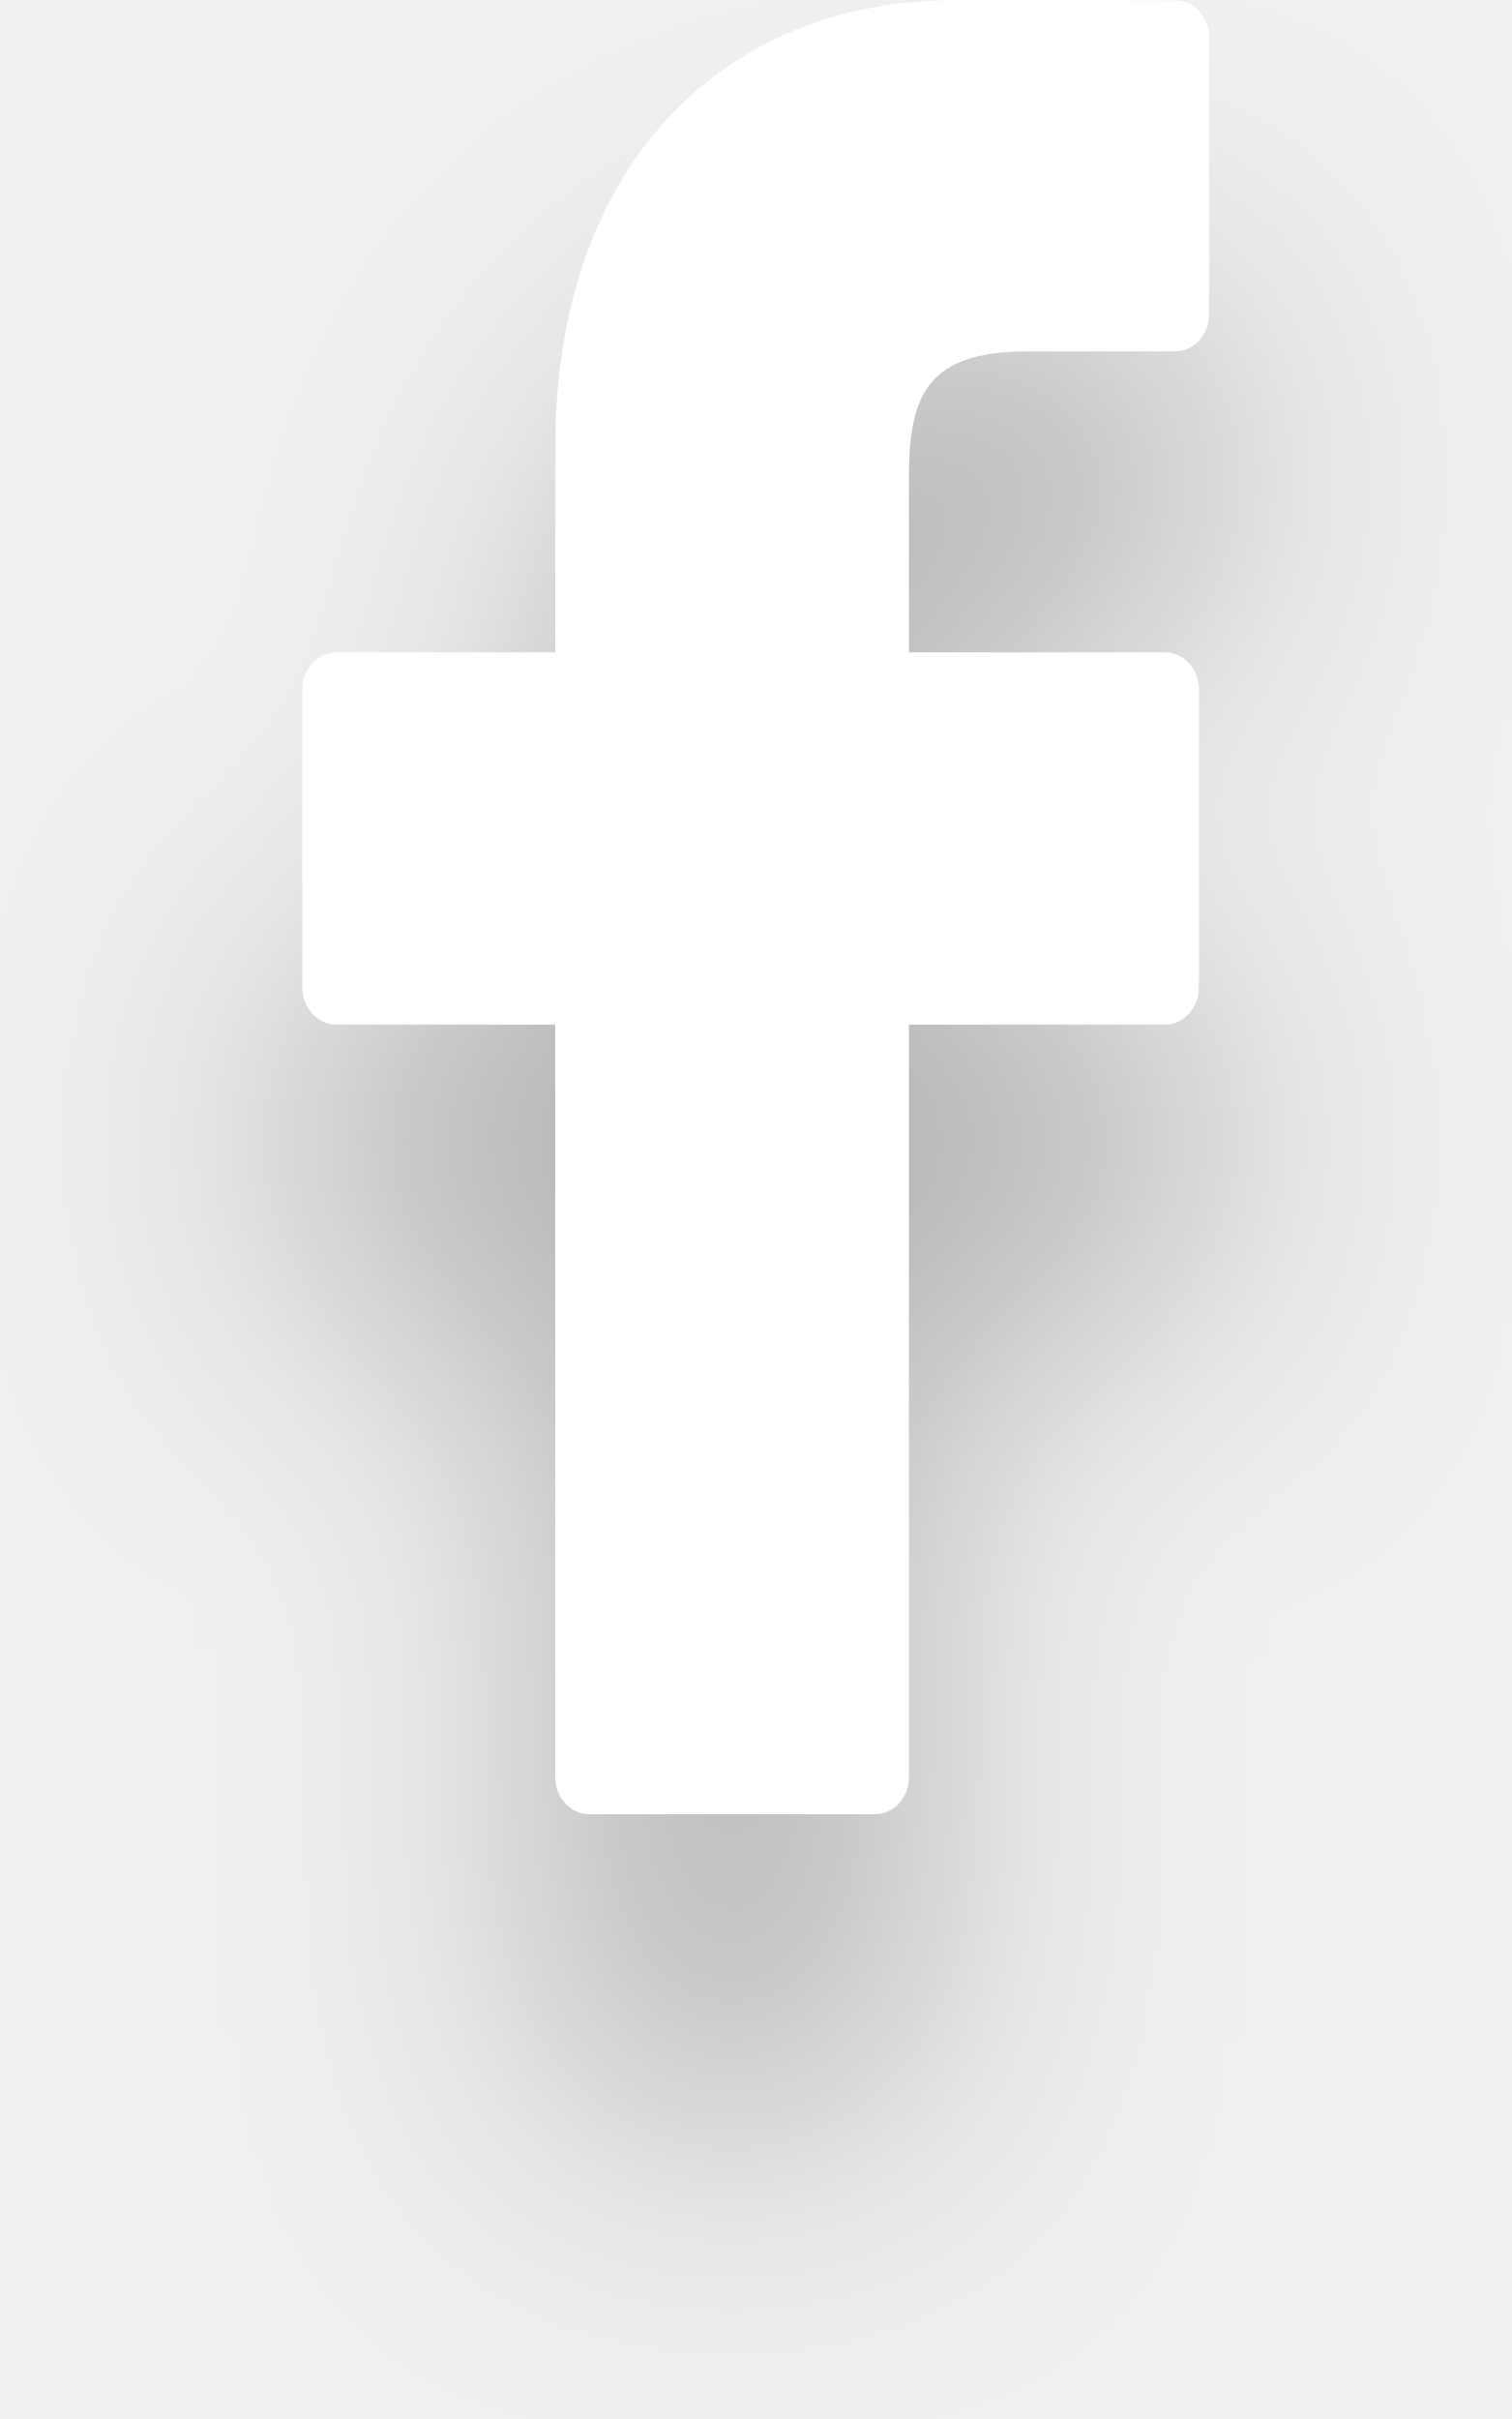
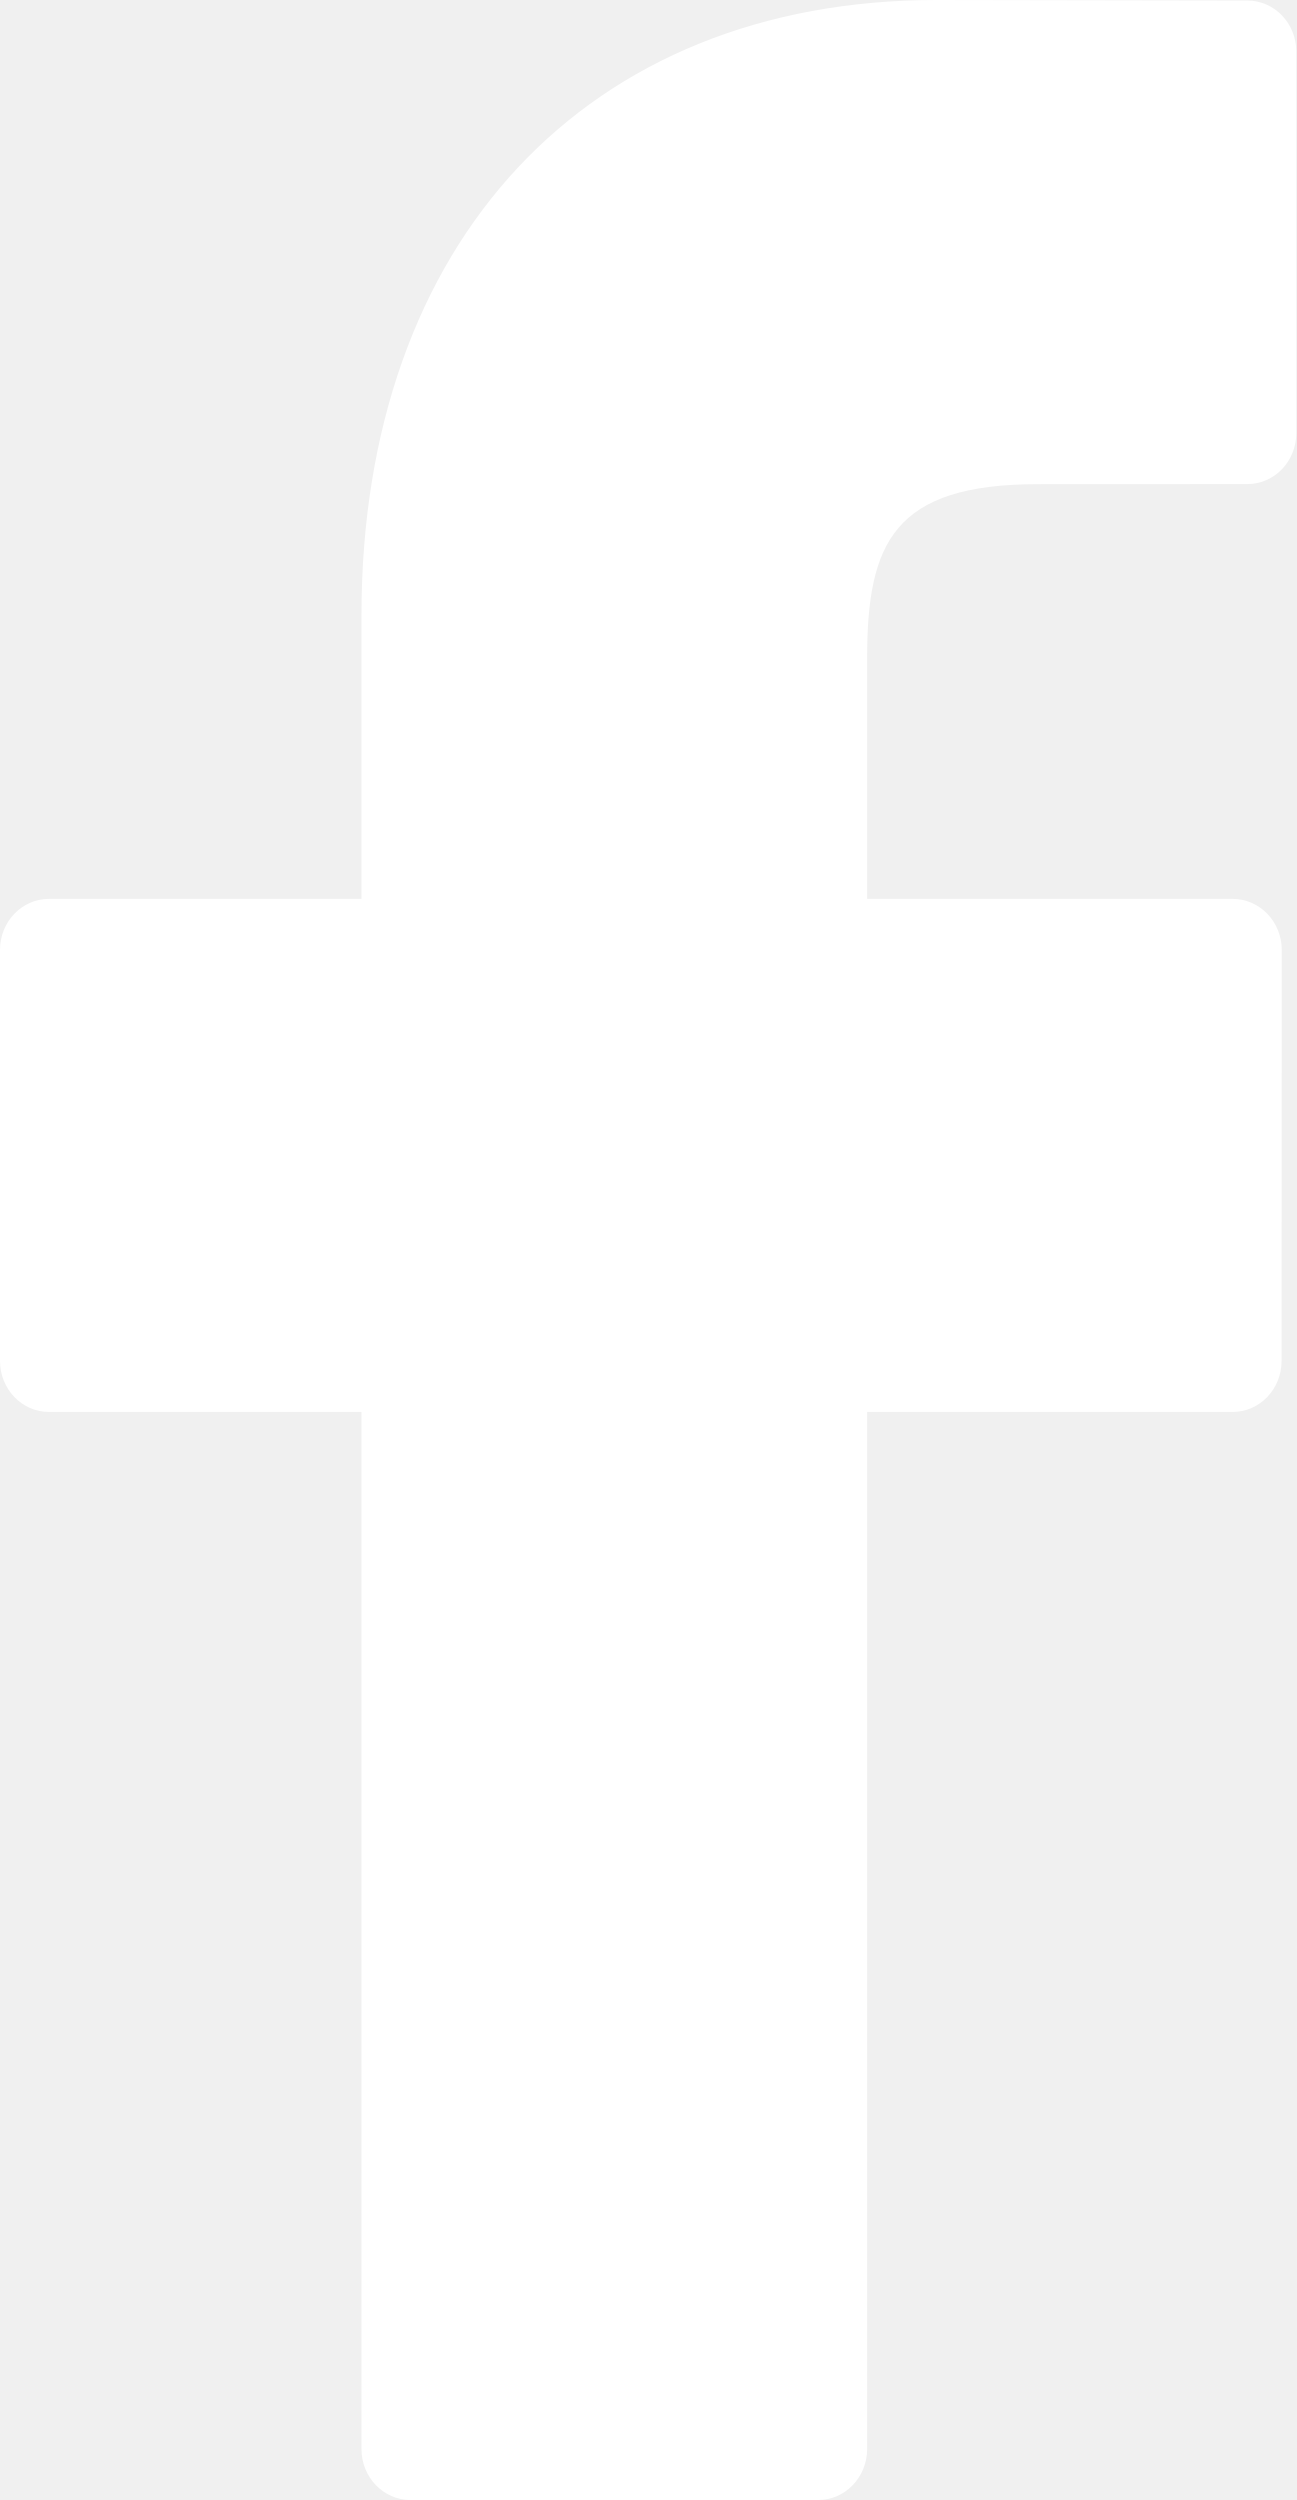
- <svg xmlns="http://www.w3.org/2000/svg" width="20" height="32" viewBox="0 0 20 32" fill="none">
-   <g filter="url(#filter0_d)">
-     <path d="M15.548 0.005L12.67 0C9.436 0 7.347 2.318 7.347 5.906V8.63H4.453C4.203 8.63 4 8.849 4 9.119V13.065C4 13.335 4.203 13.554 4.453 13.554H7.347V23.511C7.347 23.781 7.549 24 7.799 24H11.575C11.825 24 12.027 23.781 12.027 23.511V13.554H15.411C15.661 13.554 15.864 13.335 15.864 13.065L15.865 9.119C15.865 8.989 15.817 8.865 15.733 8.773C15.648 8.681 15.532 8.63 15.412 8.63H12.027V6.321C12.027 5.212 12.272 4.648 13.609 4.648L15.548 4.648C15.797 4.648 16 4.428 16 4.158V0.494C16 0.224 15.798 0.005 15.548 0.005Z" fill="white" />
-   </g>
-   <defs>
-     <filter id="filter0_d" x="0" y="0" width="20" height="32" filterUnits="userSpaceOnUse" color-interpolation-filters="sRGB">
-       <feFlood flood-opacity="0" result="BackgroundImageFix" />
-       <feColorMatrix in="SourceAlpha" type="matrix" values="0 0 0 0 0 0 0 0 0 0 0 0 0 0 0 0 0 0 127 0" />
-       <feOffset dy="4" />
-       <feGaussianBlur stdDeviation="2" />
-       <feColorMatrix type="matrix" values="0 0 0 0 0 0 0 0 0 0 0 0 0 0 0 0 0 0 0.25 0" />
-       <feBlend mode="normal" in2="BackgroundImageFix" result="effect1_dropShadow" />
-       <feBlend mode="normal" in="SourceGraphic" in2="effect1_dropShadow" result="shape" />
-     </filter>
-   </defs>
+ <svg xmlns="http://www.w3.org/2000/svg" width="14" height="27" viewBox="0 0 14 27" fill="none">
+   <path d="M13.473 0.006L10.115 0C6.342 0 3.904 2.608 3.904 6.645V9.708H0.528C0.236 9.708 0 9.955 0 10.259V14.698C0 15.002 0.237 15.249 0.528 15.249H3.904V26.45C3.904 26.754 4.141 27 4.432 27H8.837C9.129 27 9.365 26.753 9.365 26.45V15.249H13.313C13.605 15.249 13.841 15.002 13.841 14.698L13.843 10.259C13.843 10.113 13.787 9.973 13.688 9.87C13.589 9.767 13.454 9.708 13.314 9.708H9.365V7.111C9.365 5.863 9.651 5.229 11.21 5.229L13.472 5.228C13.764 5.228 14 4.982 14 4.678V0.556C14 0.253 13.764 0.006 13.473 0.006Z" fill="white" />
</svg>
